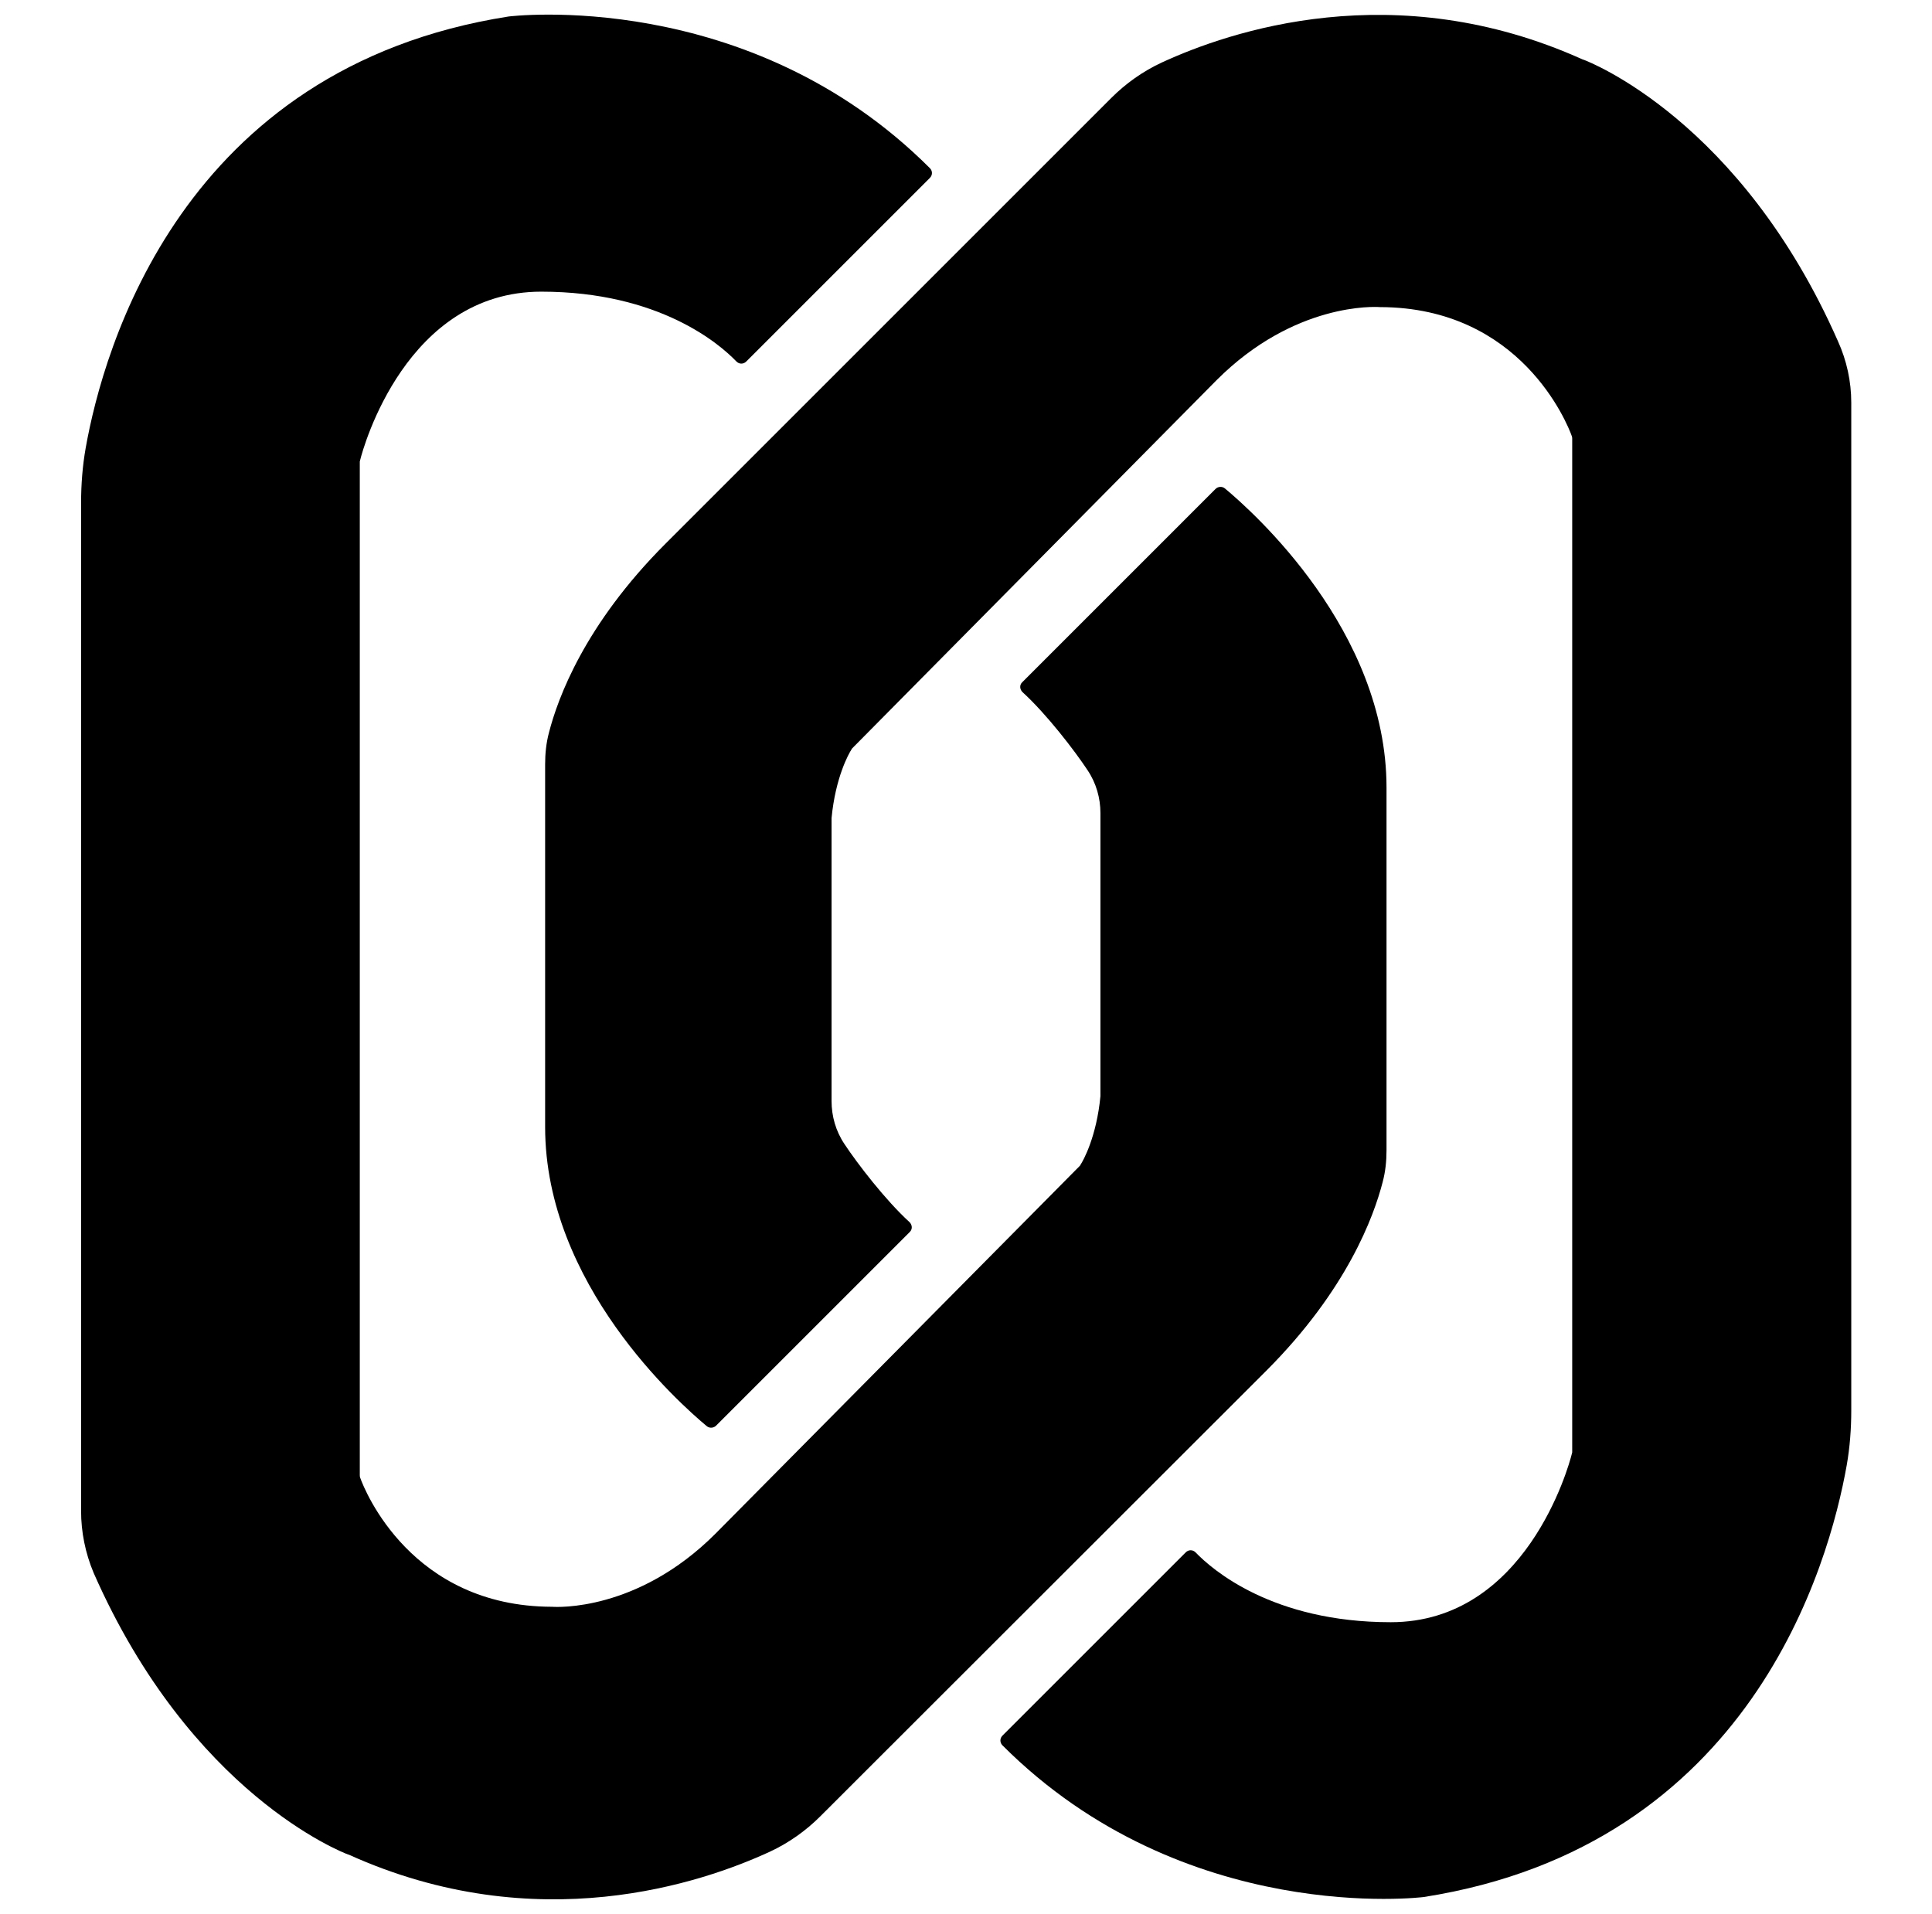
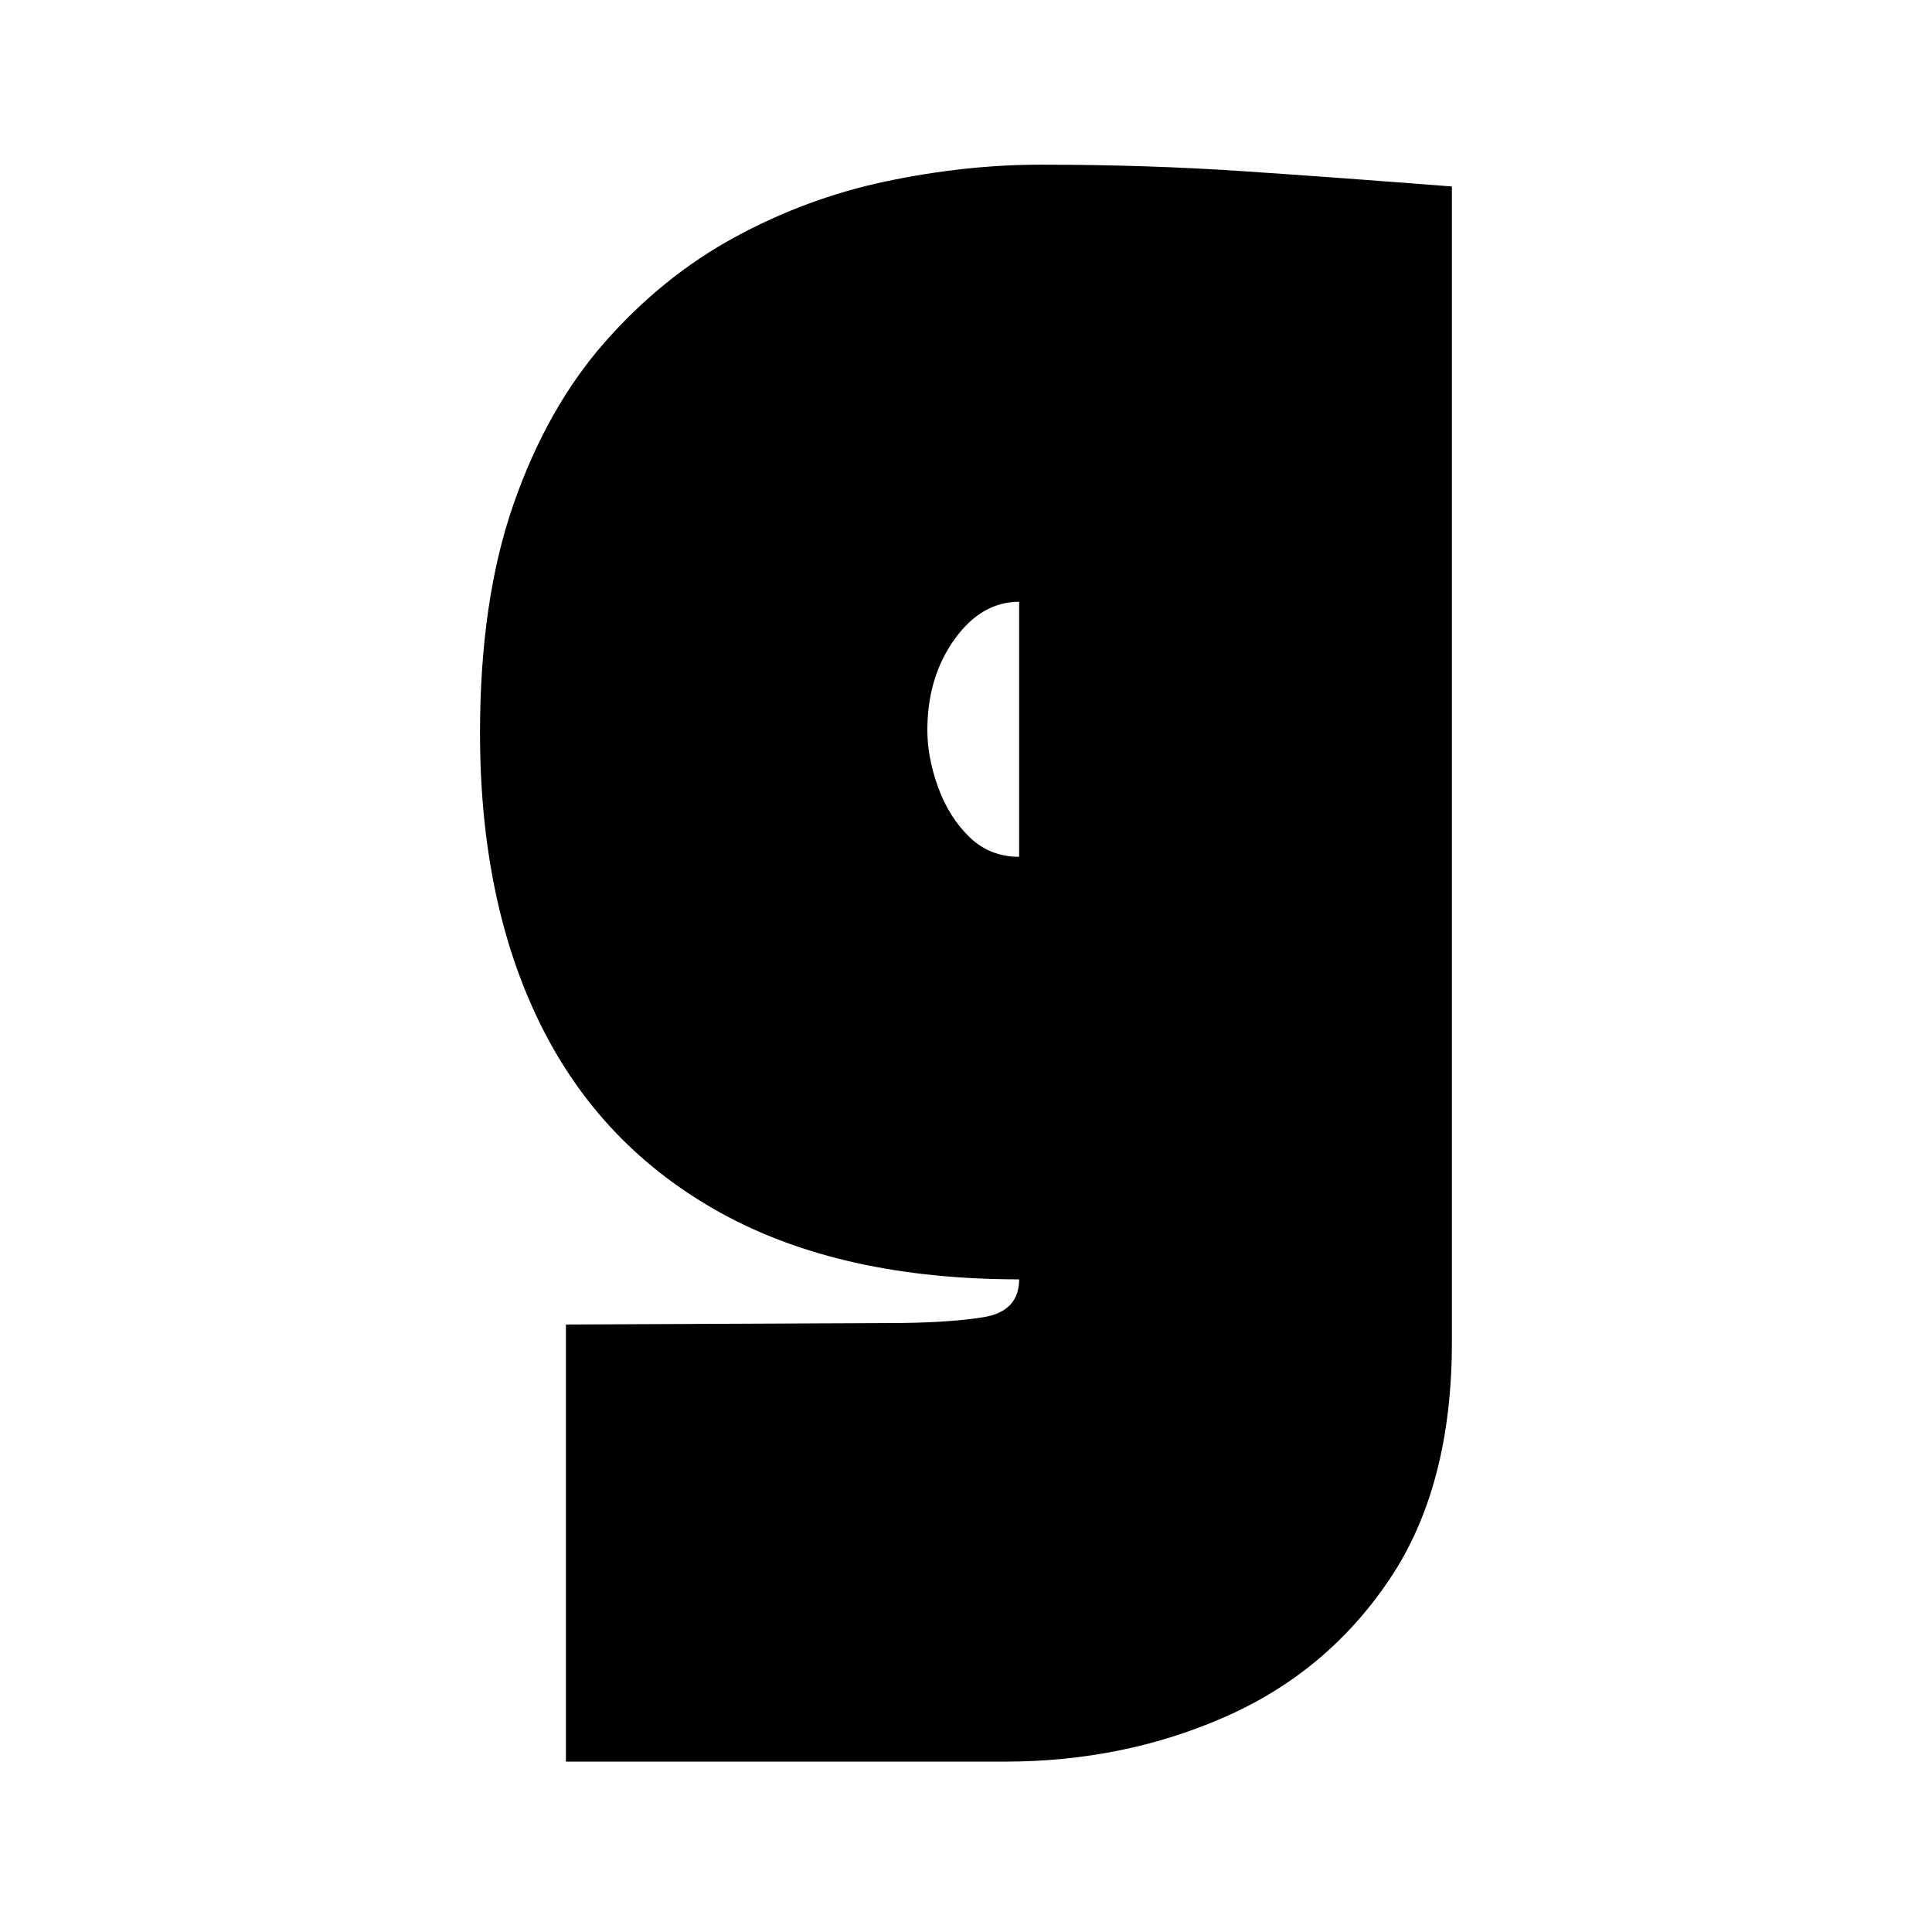
- <svg xmlns="http://www.w3.org/2000/svg" version="1.1" id="Layer_1" x="0px" y="0px" viewBox="0 0 550.4 545.3" style="enable-background:new 0 0 550.4 545.3;" xml:space="preserve">
-   <path d="M23.1,430.5V143.3c0-5.2,0.4-10.5,1.3-15.6c5-28.2,27.3-108.4,120.5-123c0,0,68.2-8.6,120,43.2c0.8,0.8,0.8,2,0,2.8  L212.6,103c-0.8,0.8-2,0.8-2.8,0c-4.7-4.9-21.9-19.9-55.6-19.9c-38.4,0-50.7,44.3-51.6,48c0,0.1-0.1,0.3-0.1,0.4v288.8  c0,0.2,0,0.4,0.1,0.7c1.3,3.7,14.6,36.7,54.6,36.8h0.1c1.2,0.1,24.3,1.4,46.5-20.8l103.8-104.8c0.1-0.1,0.2-0.2,0.2-0.3  c0.8-1.2,4.6-8,5.7-19.6c0-0.1,0-0.1,0-0.2v-80.4c0-4.3-1.2-8.6-3.7-12.3c-3.7-5.6-11.7-16-18.5-22.2c-0.8-0.8-0.9-2-0.1-2.8  l55.1-55.1c0.7-0.7,1.9-0.8,2.7-0.1c7.8,6.5,46,40.4,46,85.2v103.3c0,3.1-0.3,6.1-1.1,9.1c-2.5,9.7-10.1,30.7-33.2,53.8l-127,126.9  c-4.1,4.1-9,7.6-14.4,10.1c-19.1,8.8-66.3,25.1-120,0.8h-0.1c-1.6-0.6-44.8-17.3-72.5-80.2C24.3,442.5,23.1,436.5,23.1,430.5z" />
-   <path d="M527.4,114.7v287.2c0,5.2-0.4,10.5-1.3,15.6c-5,28.2-27.3,108.4-120.5,123c0,0-68.2,8.6-120-43.2c-0.8-0.8-0.8-2,0-2.8  l52.2-52.2c0.8-0.8,2-0.8,2.8,0c4.7,4.9,21.9,19.9,55.6,19.9c38.4,0,50.7-44.3,51.6-48c0-0.1,0.1-0.3,0.1-0.4V125  c0-0.2,0-0.4-0.1-0.7c-1.3-3.7-14.6-36.7-54.6-36.8h-0.1c-1.2-0.1-24.3-1.4-46.5,20.8L242.8,213.2c-0.1,0.1-0.2,0.2-0.2,0.3  c-0.8,1.2-4.6,8-5.7,19.6c0,0.1,0,0.1,0,0.2v80.4c0,4.3,1.2,8.6,3.7,12.3c3.7,5.6,11.7,16,18.5,22.2c0.8,0.8,0.9,2,0.1,2.8  L204,406.2c-0.7,0.7-1.9,0.8-2.7,0.1c-7.8-6.5-46-40.4-46-85.2V217.8c0-3.1,0.3-6.1,1.1-9.1c2.5-9.7,10.1-30.7,33.2-53.8l127-127  c4.1-4.1,9-7.6,14.4-10.1c19.1-8.8,66.3-25.1,120-0.8h0.1c1.6,0.6,44.8,17.3,72.5,80.2C526.1,102.7,527.4,108.7,527.4,114.7z" />
+ <svg xmlns="http://www.w3.org/2000/svg" width="500" zoomAndPan="magnify" viewBox="0 0 375 375" height="500" preserveAspectRatio="xMidYMid meet" version="1.0">
+   <defs>
+     <g />
+     <clipPath id="70da975b53">
+       <rect x="0" width="200" y="0" height="349" />
+     </clipPath>
+   </defs>
+   <g transform="matrix(1, 0, 0, 1, 88, 0)">
+     <g clip-path="url(#70da975b53)">
+       <g fill="#000000" fill-opacity="1">
+         <g transform="translate(0.920995, 248.3221)">
+           <g>
+             <path d="M 108.891 0 C 85.891 0 66.609 -4.285 51.047 -12.859 C 35.492 -21.441 23.805 -33.648 15.984 -49.484 C 8.16 -65.328 4.25 -84.188 4.25 -106.062 C 4.25 -123.219 6.414 -138.016 10.75 -150.453 C 15.082 -162.898 20.973 -173.363 28.422 -181.844 C 35.867 -190.332 44.258 -197.125 53.594 -202.219 C 62.926 -207.312 72.727 -210.941 83 -213.109 C 93.281 -215.273 103.32 -216.359 113.125 -216.359 C 126.895 -216.359 140.047 -215.93 152.578 -215.078 C 165.117 -214.234 178.555 -213.25 192.891 -212.125 L 192.891 12.156 C 192.891 30.82 188.879 46.141 180.859 58.109 C 172.848 70.086 162.242 79 149.047 84.844 C 135.848 90.688 121.52 93.609 106.062 93.609 L 20.922 93.609 L 20.922 8.766 L 83.438 8.484 C 91.164 8.484 97.336 8.102 101.953 7.344 C 106.578 6.594 108.891 4.145 108.891 0 Z M 108.891 -131.516 C 103.984 -131.516 99.785 -129.062 96.297 -124.156 C 92.816 -119.258 91.078 -113.414 91.078 -106.625 C 91.078 -103.039 91.781 -99.316 93.188 -95.453 C 94.602 -91.586 96.629 -88.379 99.266 -85.828 C 101.91 -83.285 105.117 -82.016 108.891 -82.016 Z M 108.891 -131.516 " />
+           </g>
+         </g>
+       </g>
+     </g>
+   </g>
</svg>
